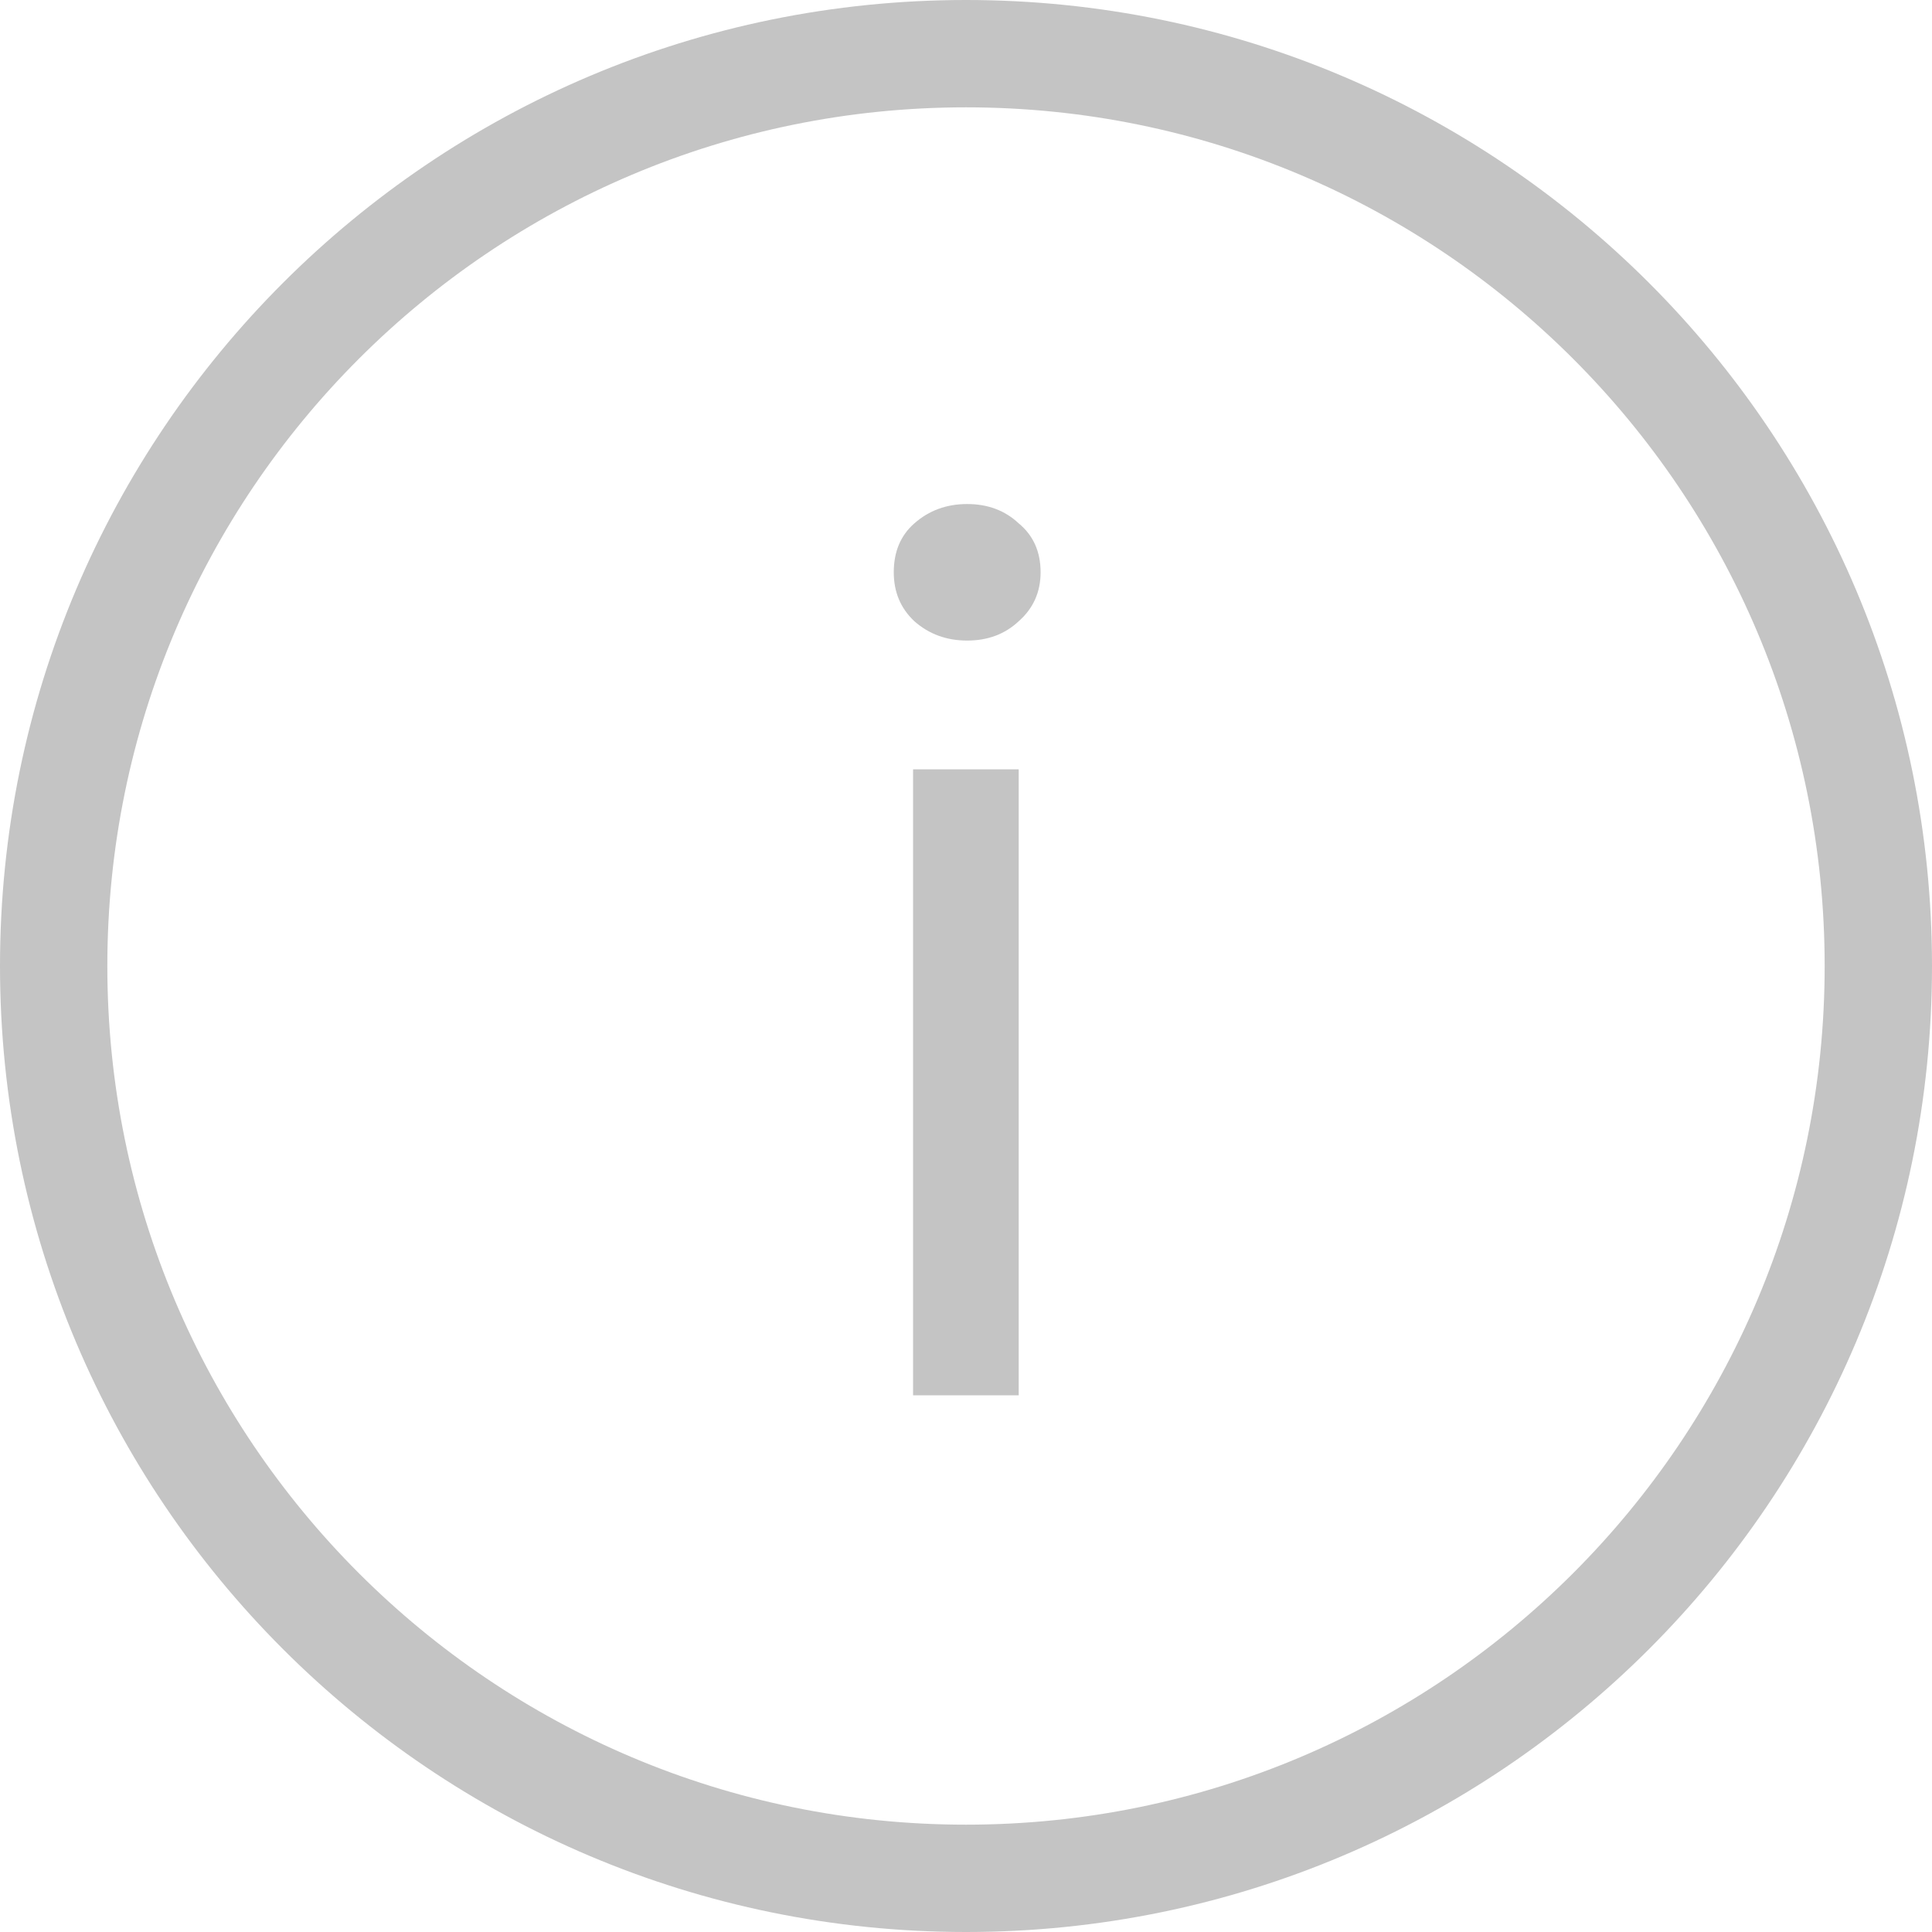
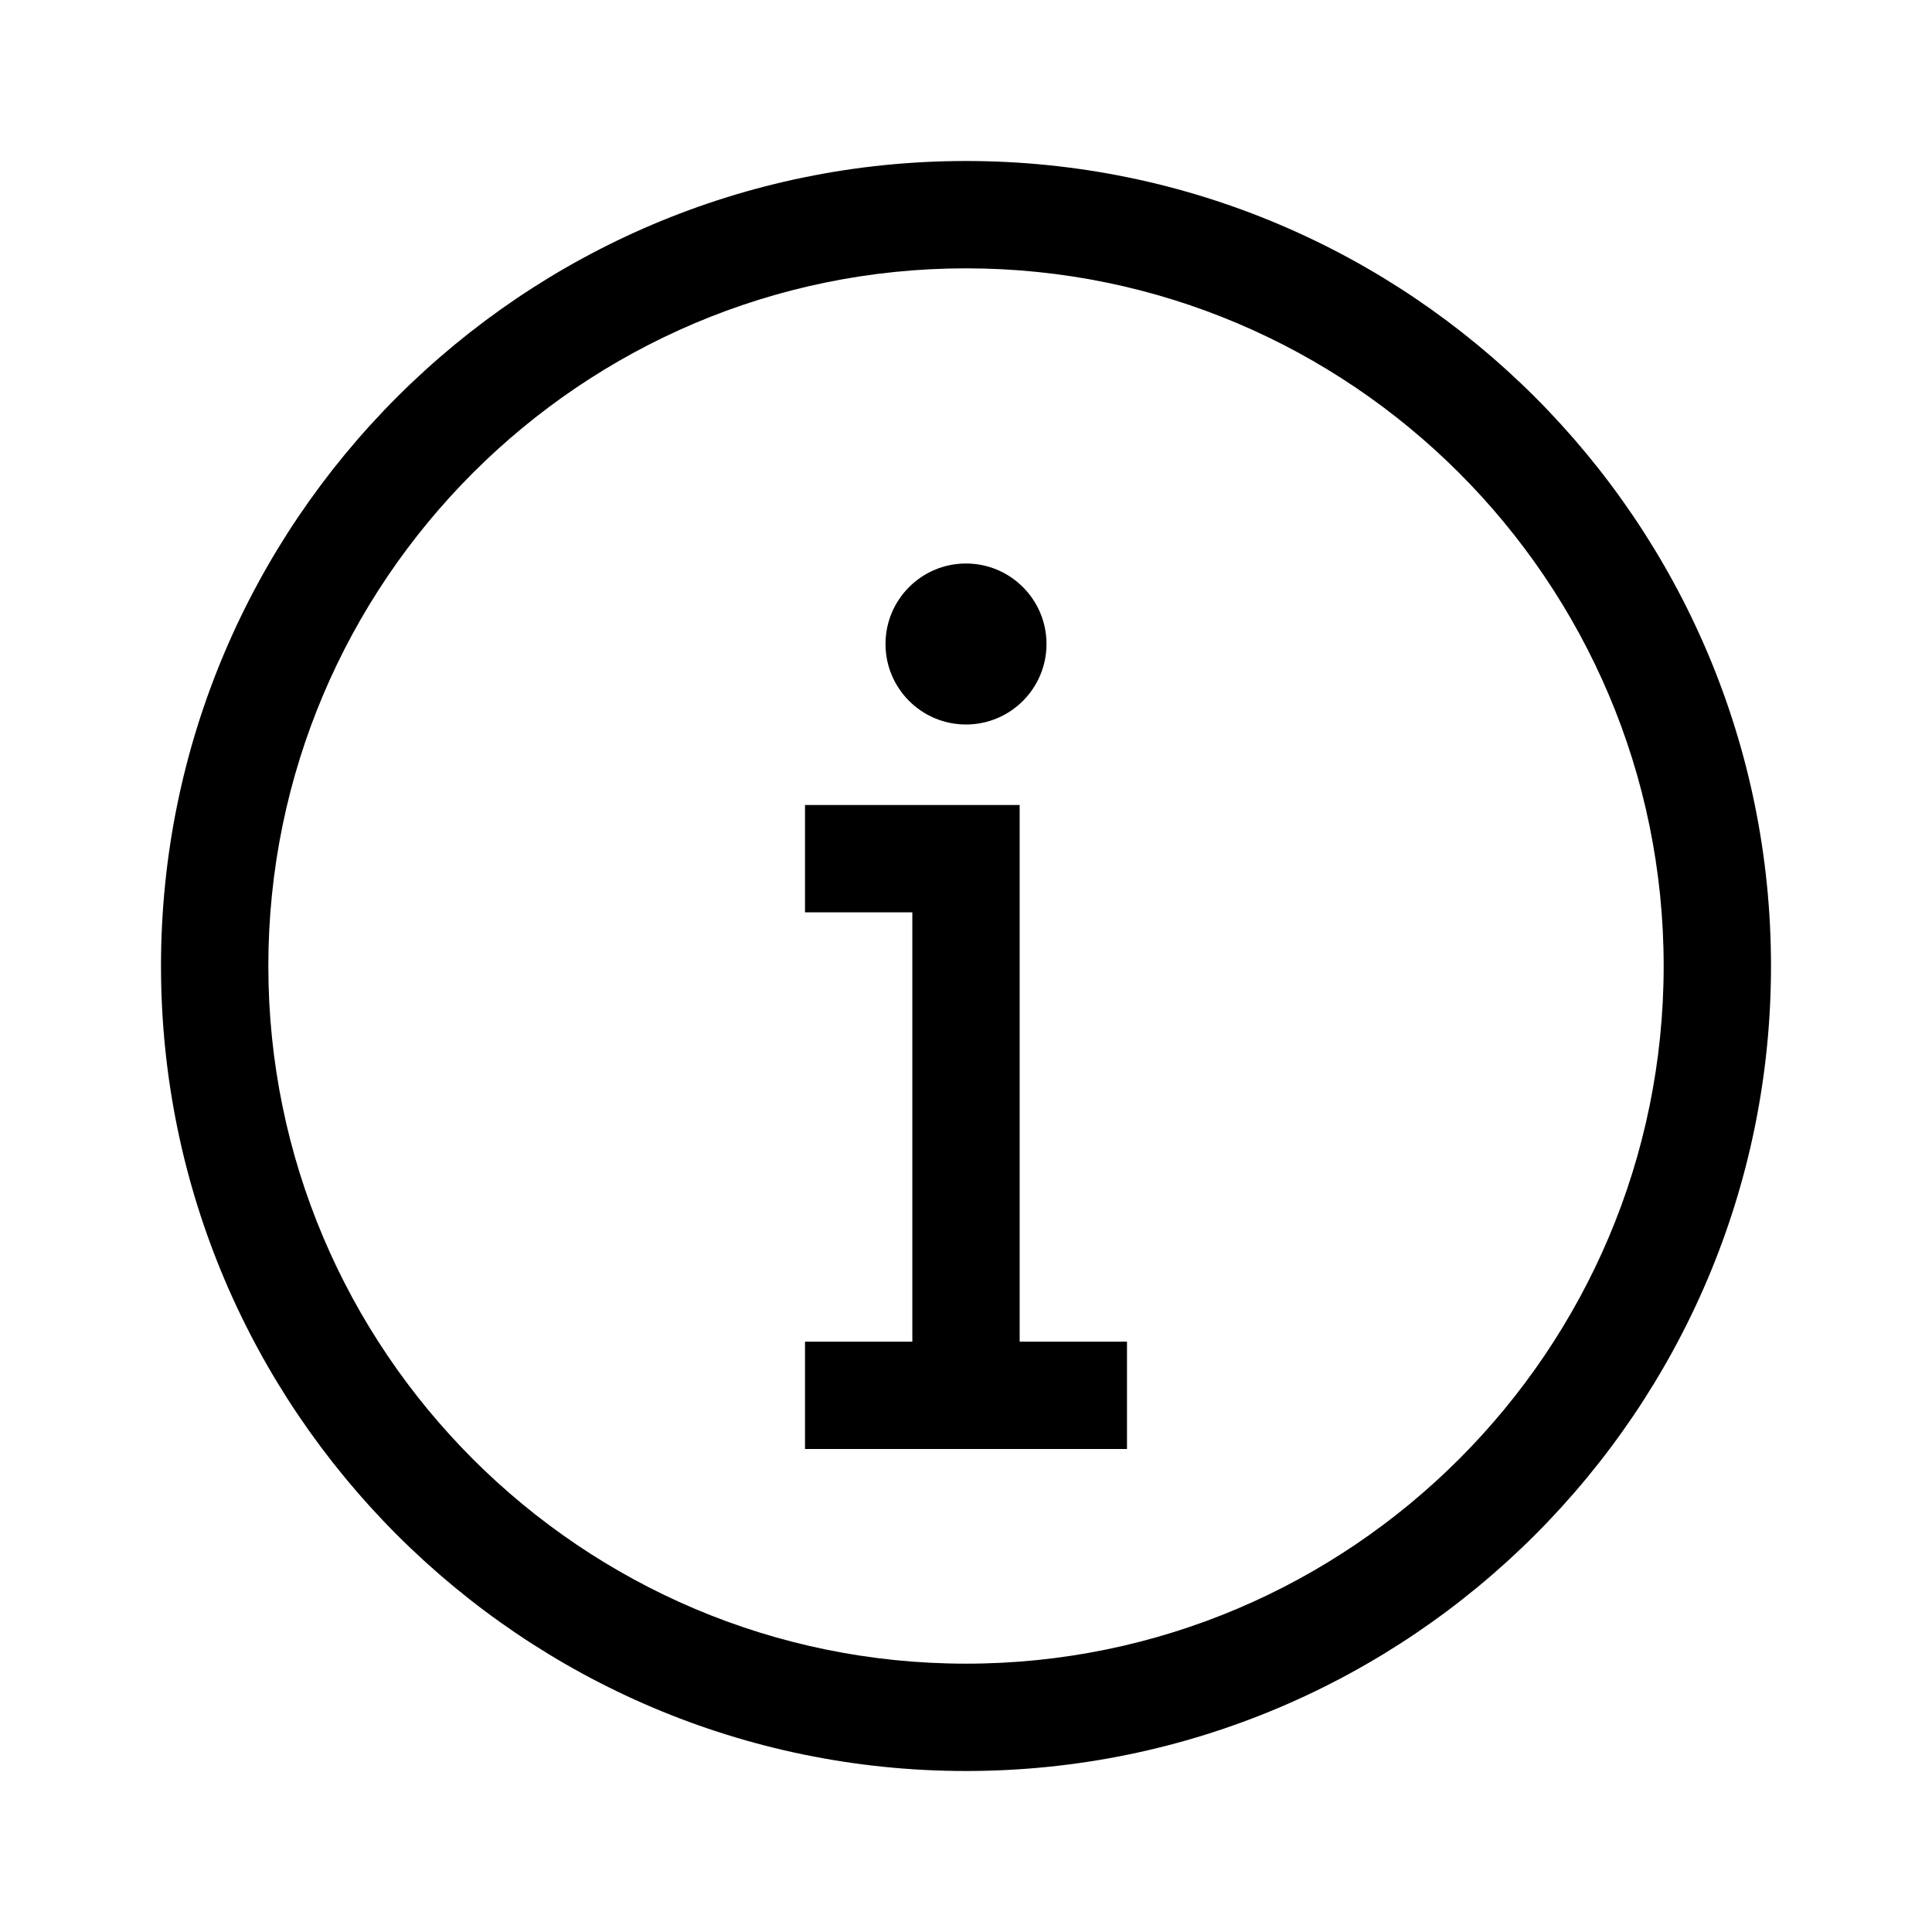
- <svg xmlns="http://www.w3.org/2000/svg" width="18" height="18" viewBox="0 0 18 18" fill="none">
-   <path d="M 8.507,13 V 7.168 h 0.984 V 13 Z m 0.504,-7.032 c -0.192,0 -0.356,-0.06 -0.492,-0.18 -0.128,-0.12 -0.192,-0.272 -0.192,-0.456 0,-0.192 0.064,-0.344 0.192,-0.456 0.136,-0.12 0.3,-0.18 0.492,-0.18 0.192,0 0.352,0.06 0.48,0.18 0.136,0.112 0.204,0.264 0.204,0.456 0,0.184 -0.068,0.336 -0.204,0.456 -0.128,0.12 -0.288,0.18 -0.48,0.18 z" fill="#c4c4c4" />
-   <circle cx="9" cy="9" r="8.5" stroke="#c4c4c4" />
+ <svg xmlns="http://www.w3.org/2000/svg" width="36" height="36" viewBox="0 0 36 36">
+   <g fill-rule="evenodd">
+     <path d="M18,13.5 C18.828,13.5 19.5,12.828 19.5,12 C19.5,11.172 18.828,10.5 18,10.5 C17.172,10.5 16.5,11.172 16.5,12 C16.5,12.828 17.172,13.5 18,13.5" />
+     <path d="M18,31 C10.832,31 5,25.168 5,18 C5,10.832 10.832,5 18,5 C25.168,5 31,10.832 31,18 C31,25.168 25.168,31 18,31 M18,3 C9.729,3 3,9.729 3,18 C3,26.271 9.729,33 18,33 C26.271,33 33,26.271 33,18 C33,9.729 26.271,3 18,3" />
+     <polygon points="19 15 15 15 15 17 17 17 17 25 15 25 15 27 21 27 21 25 19 25" />
+   </g>
</svg>
